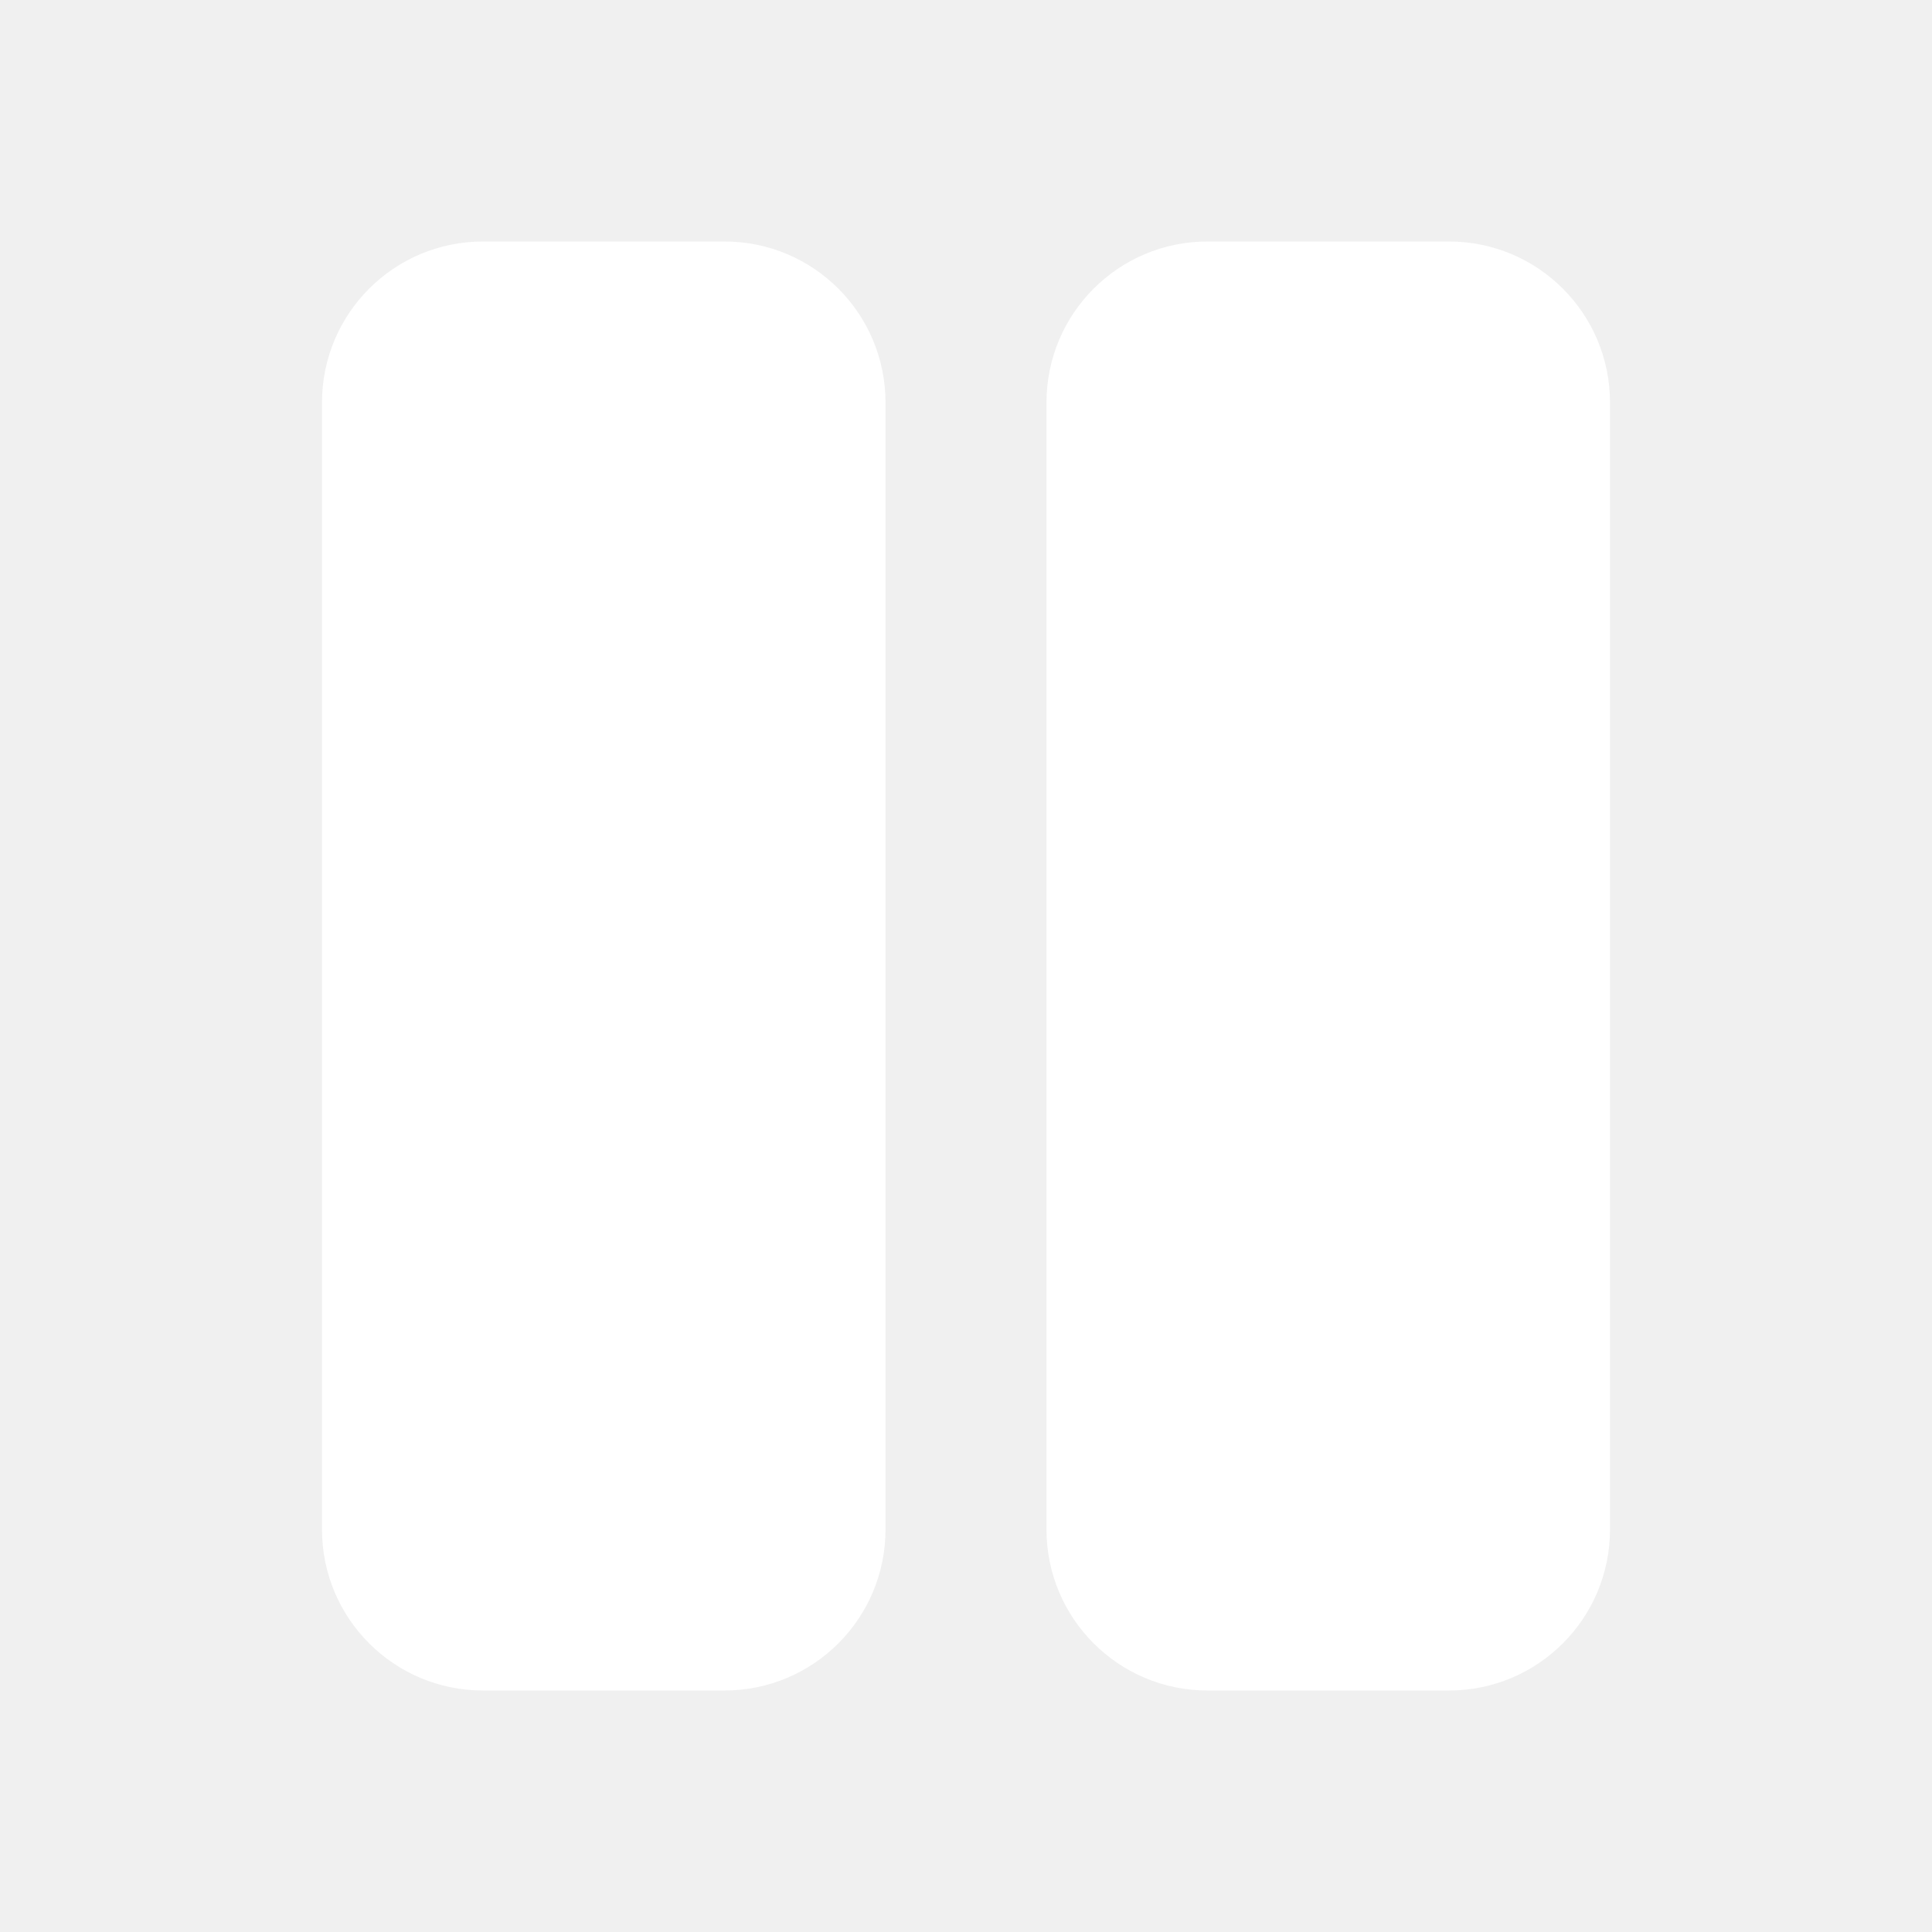
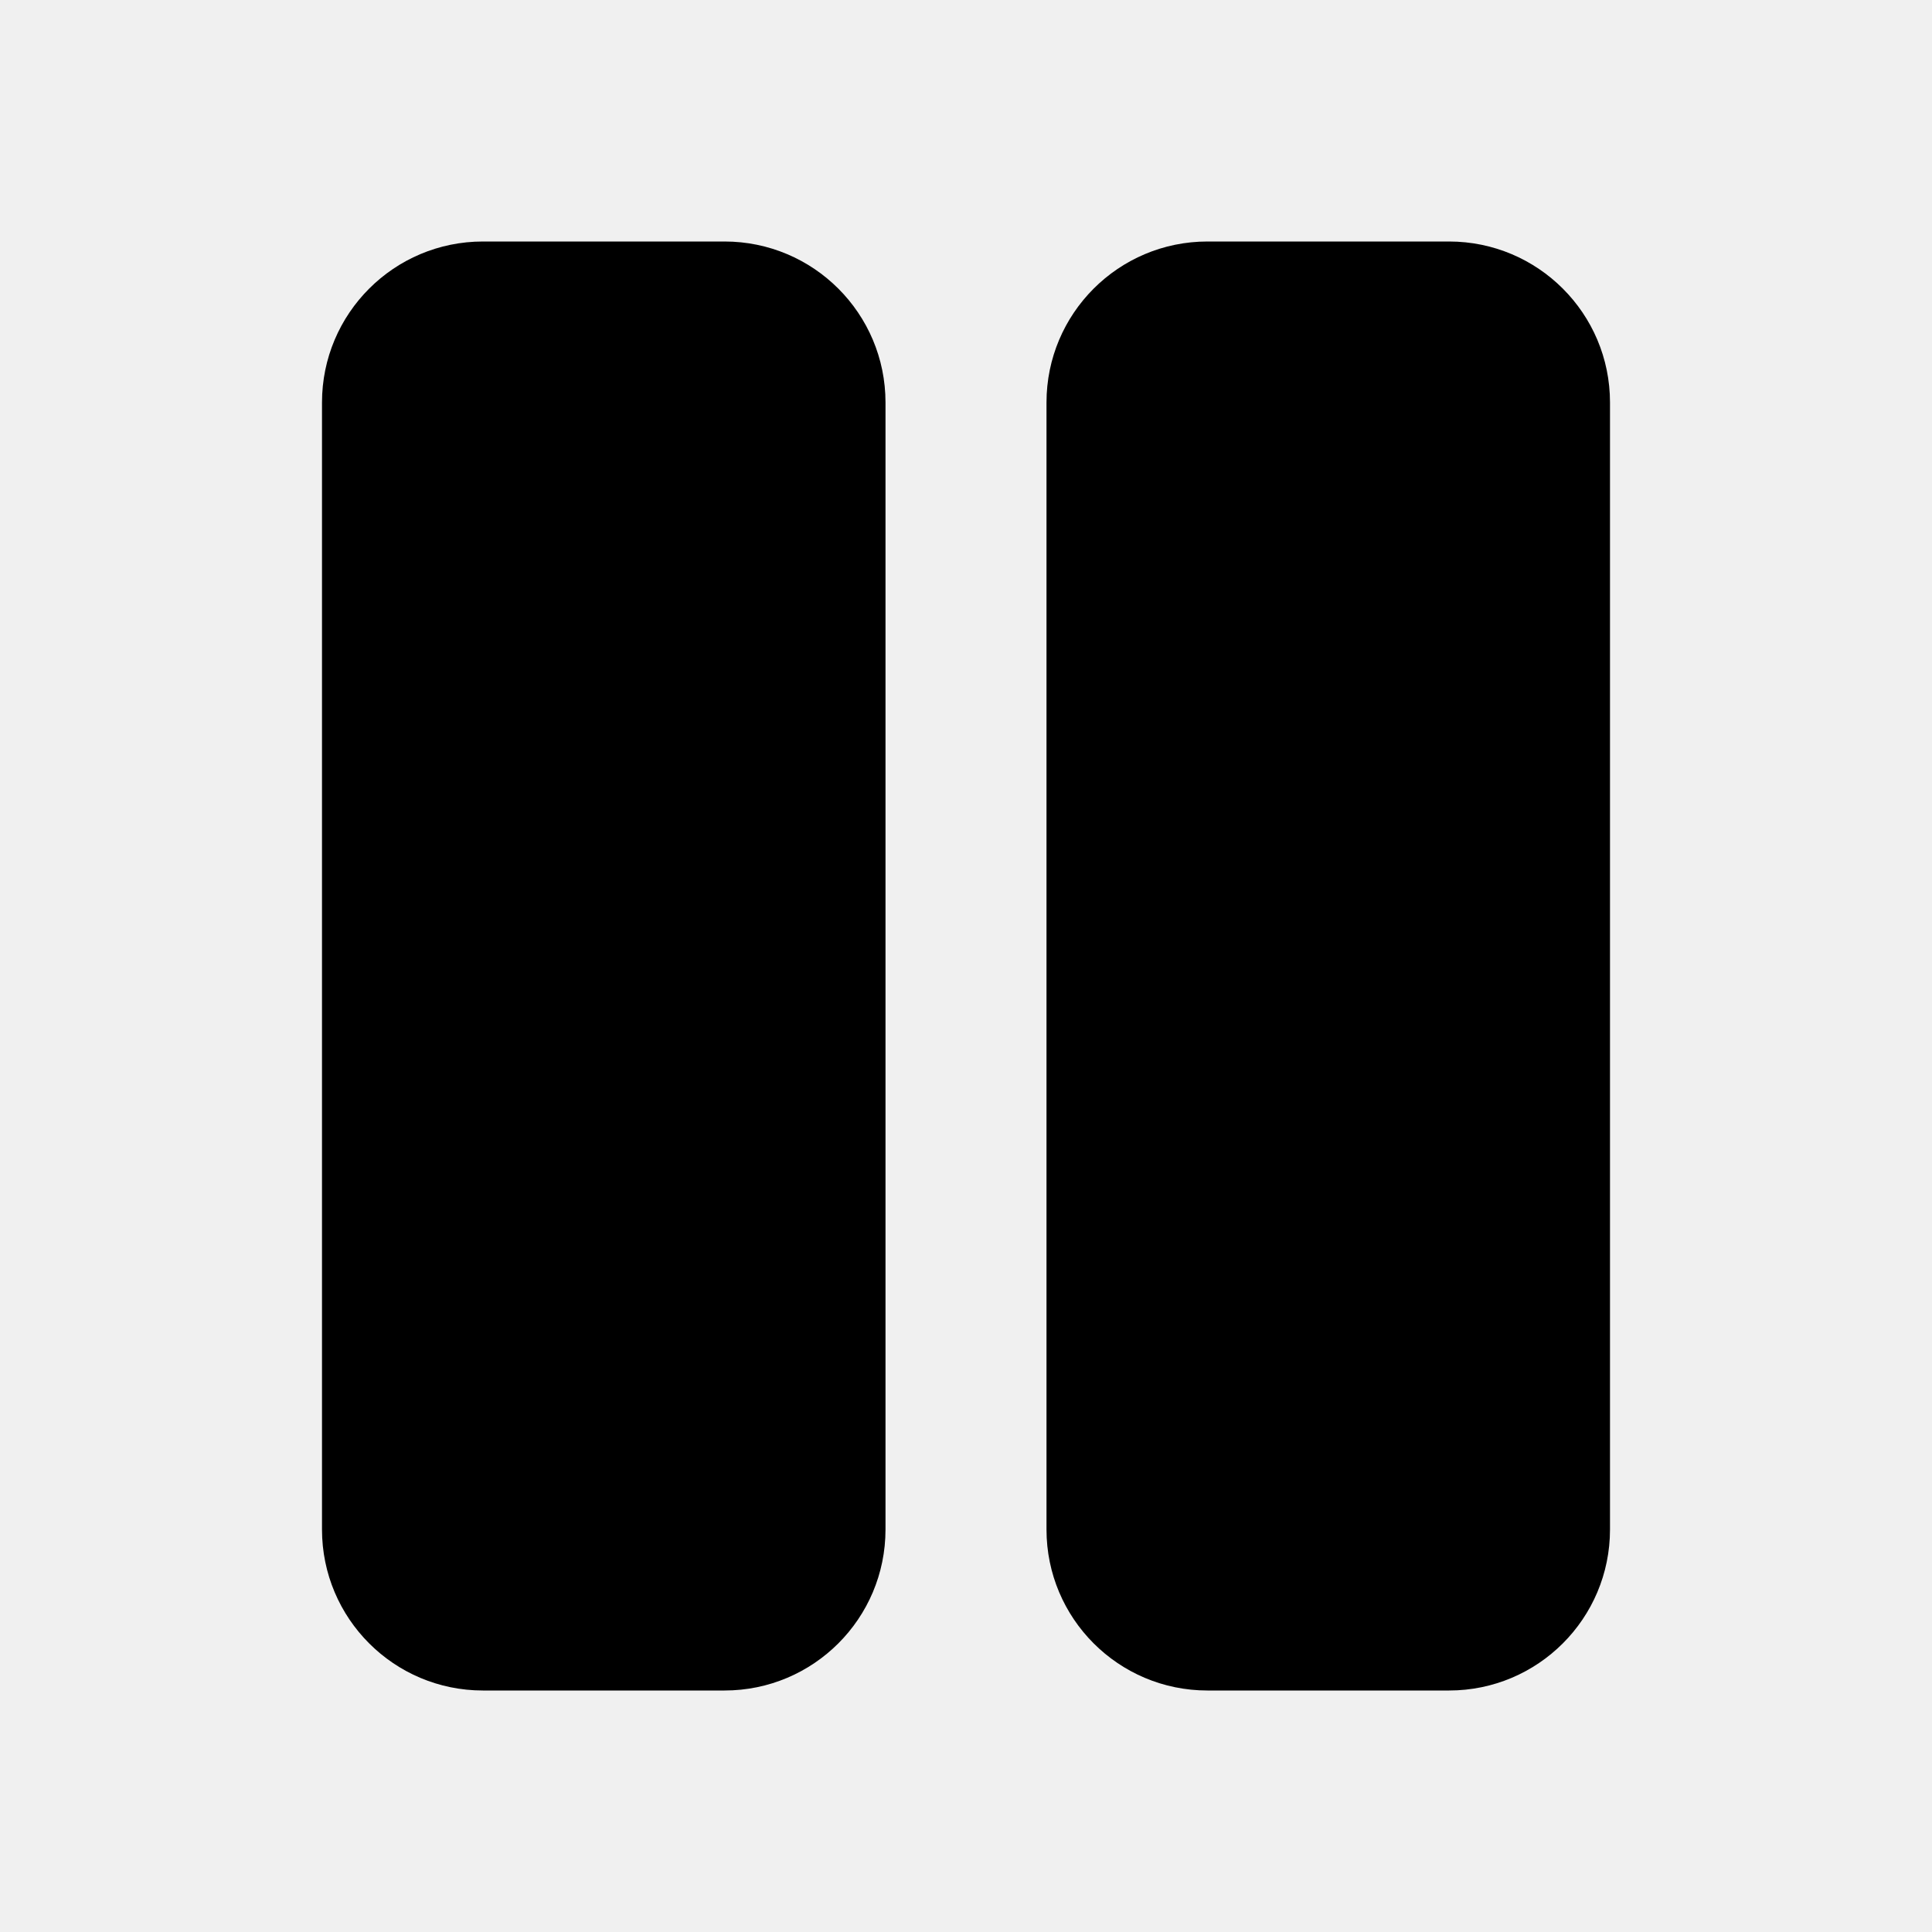
<svg xmlns="http://www.w3.org/2000/svg" width="800px" height="800px" viewBox="0 0 24 24" fill="none">
-   <path d="M6 3C4.895 3 4 3.895 4 5V19C4 20.105 4.895 21 6 21H9C10.105 21 11 20.105 11 19V5C11 3.895 10.105 3 9 3H6Z" fill="#ffffff" />
-   <path d="M15 3C13.895 3 13 3.895 13 5V19C13 20.105 13.895 21 15 21H18C19.105 21 20 20.105 20 19V5C20 3.895 19.105 3 18 3H15Z" fill="#ffffff" />
+   <path d="M6 3C4.895 3 4 3.895 4 5V19C4 20.105 4.895 21 6 21H9C10.105 21 11 20.105 11 19V5C11 3.895 10.105 3 9 3H6Z" fill="#000000" />
+   <path d="M15 3C13.895 3 13 3.895 13 5V19C13 20.105 13.895 21 15 21H18C19.105 21 20 20.105 20 19V5C20 3.895 19.105 3 18 3H15Z" fill="#000000" />
</svg>
